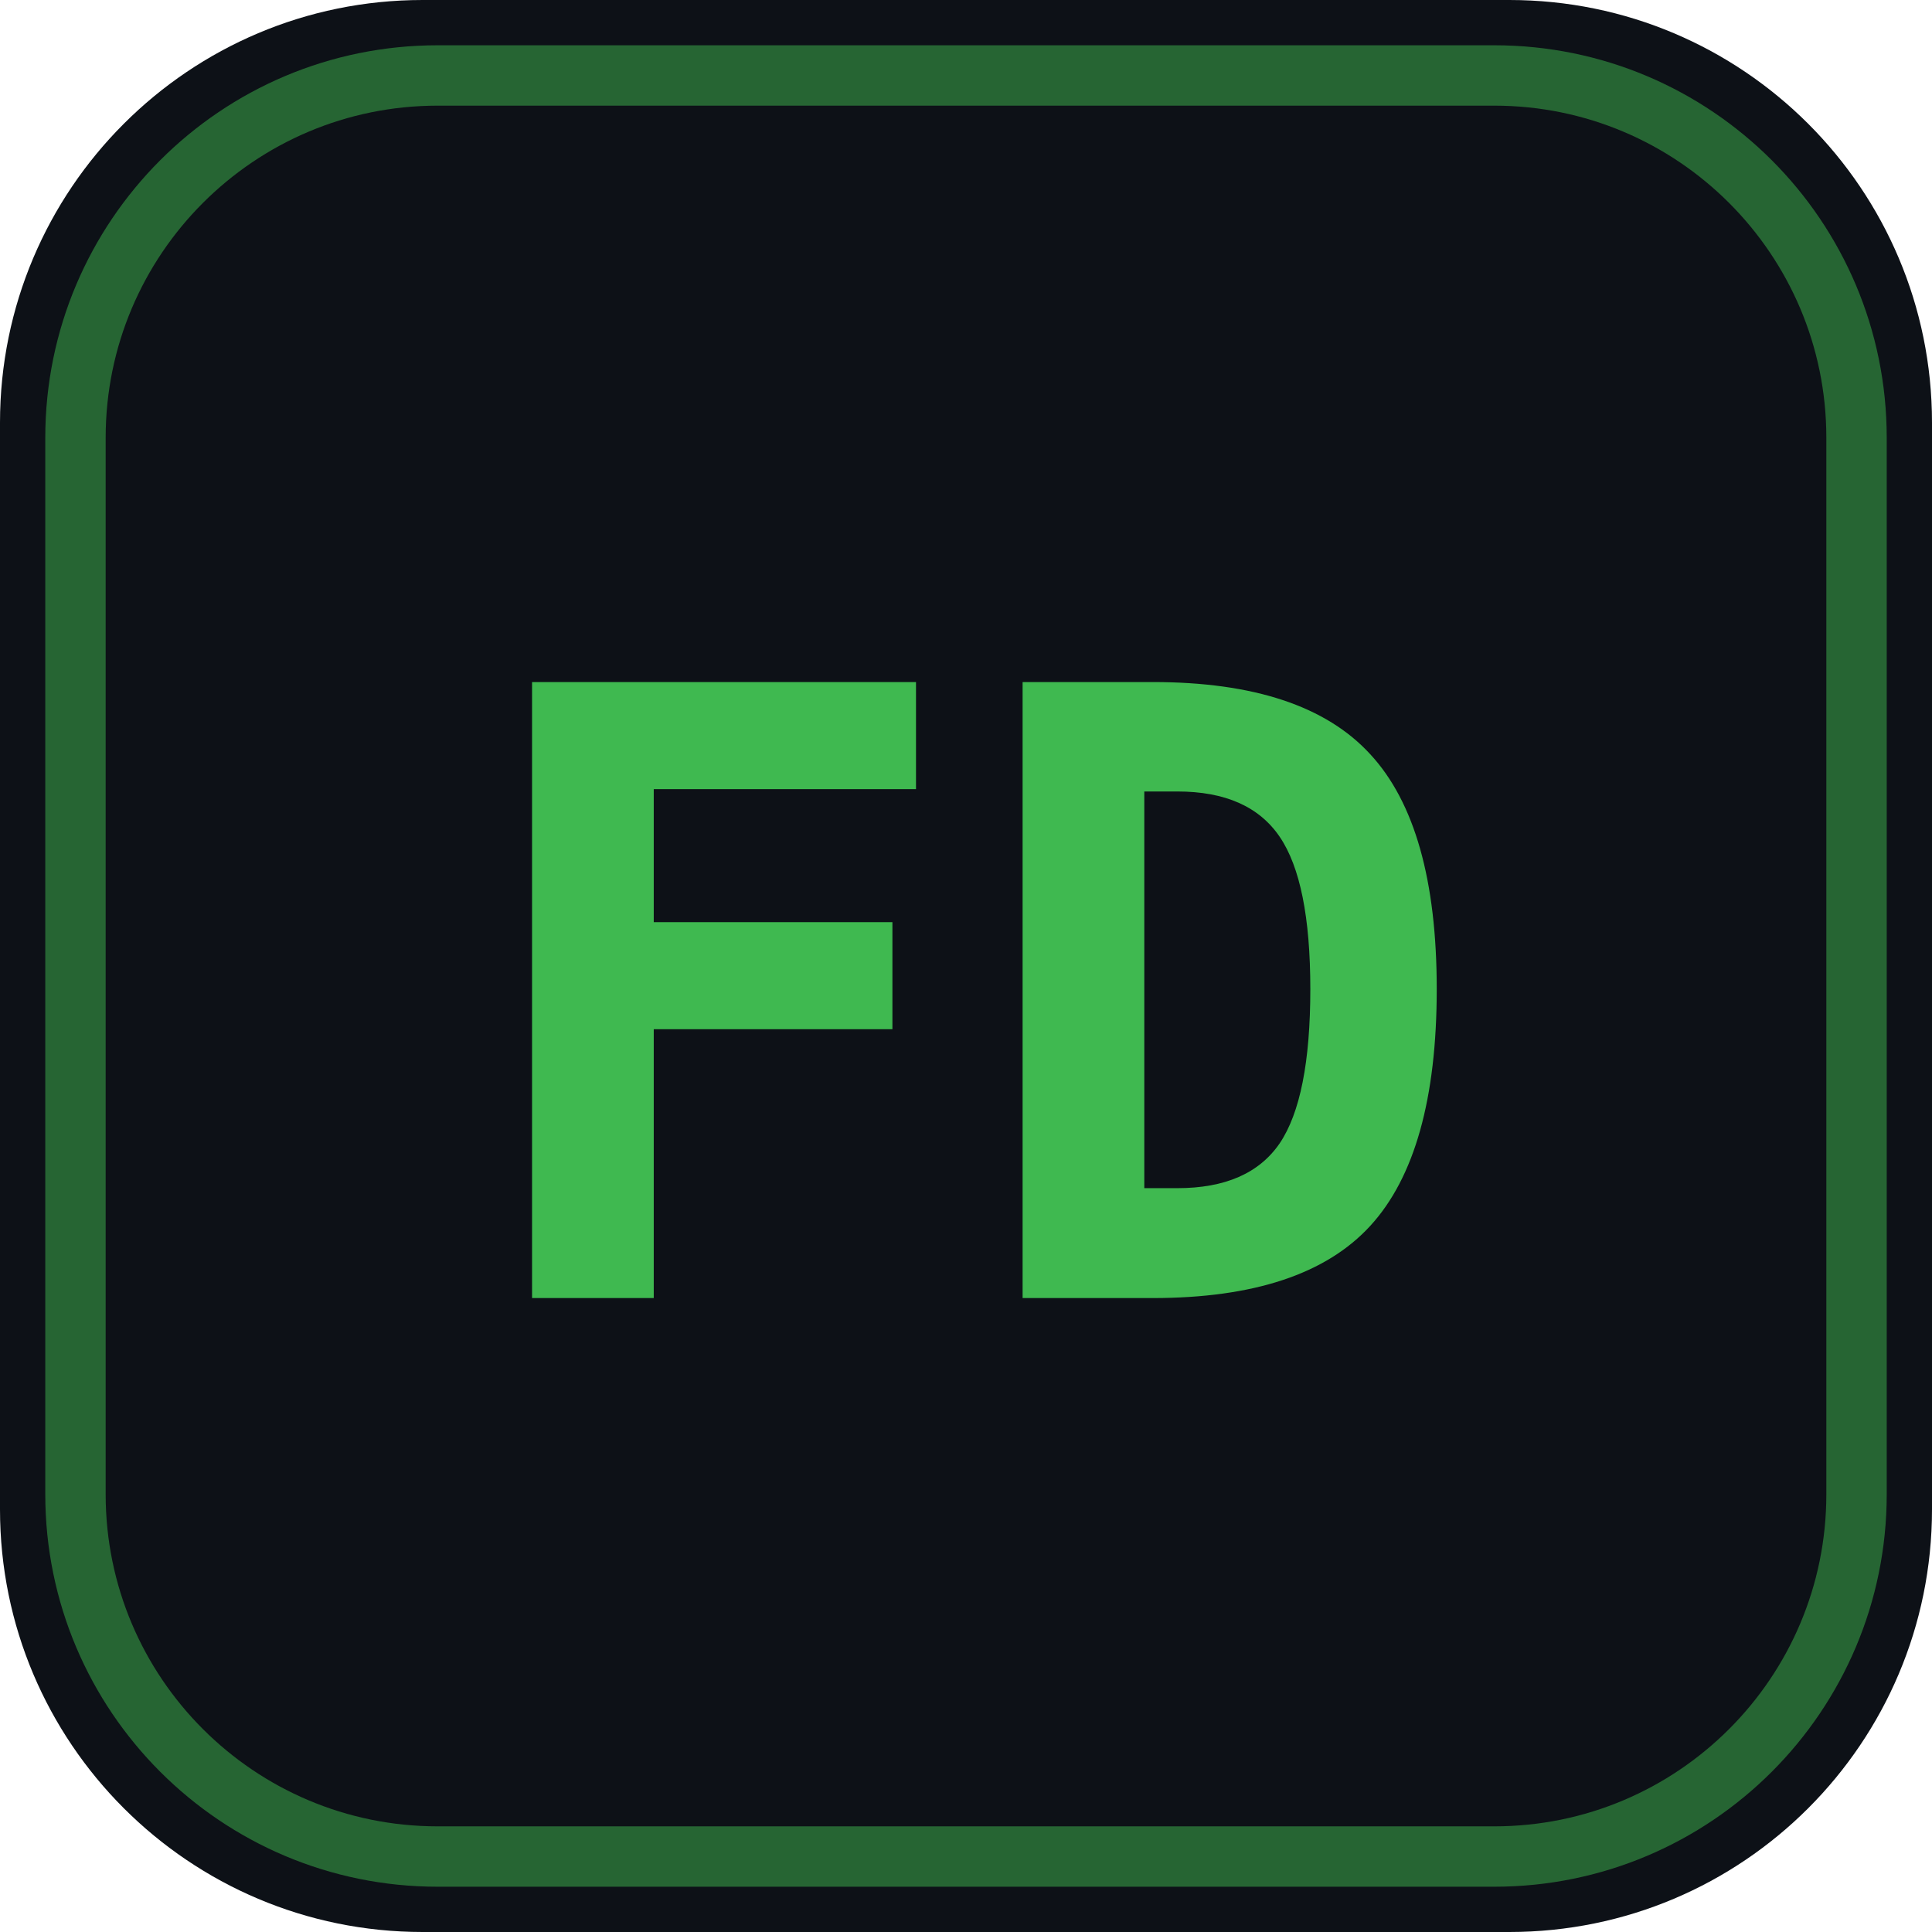
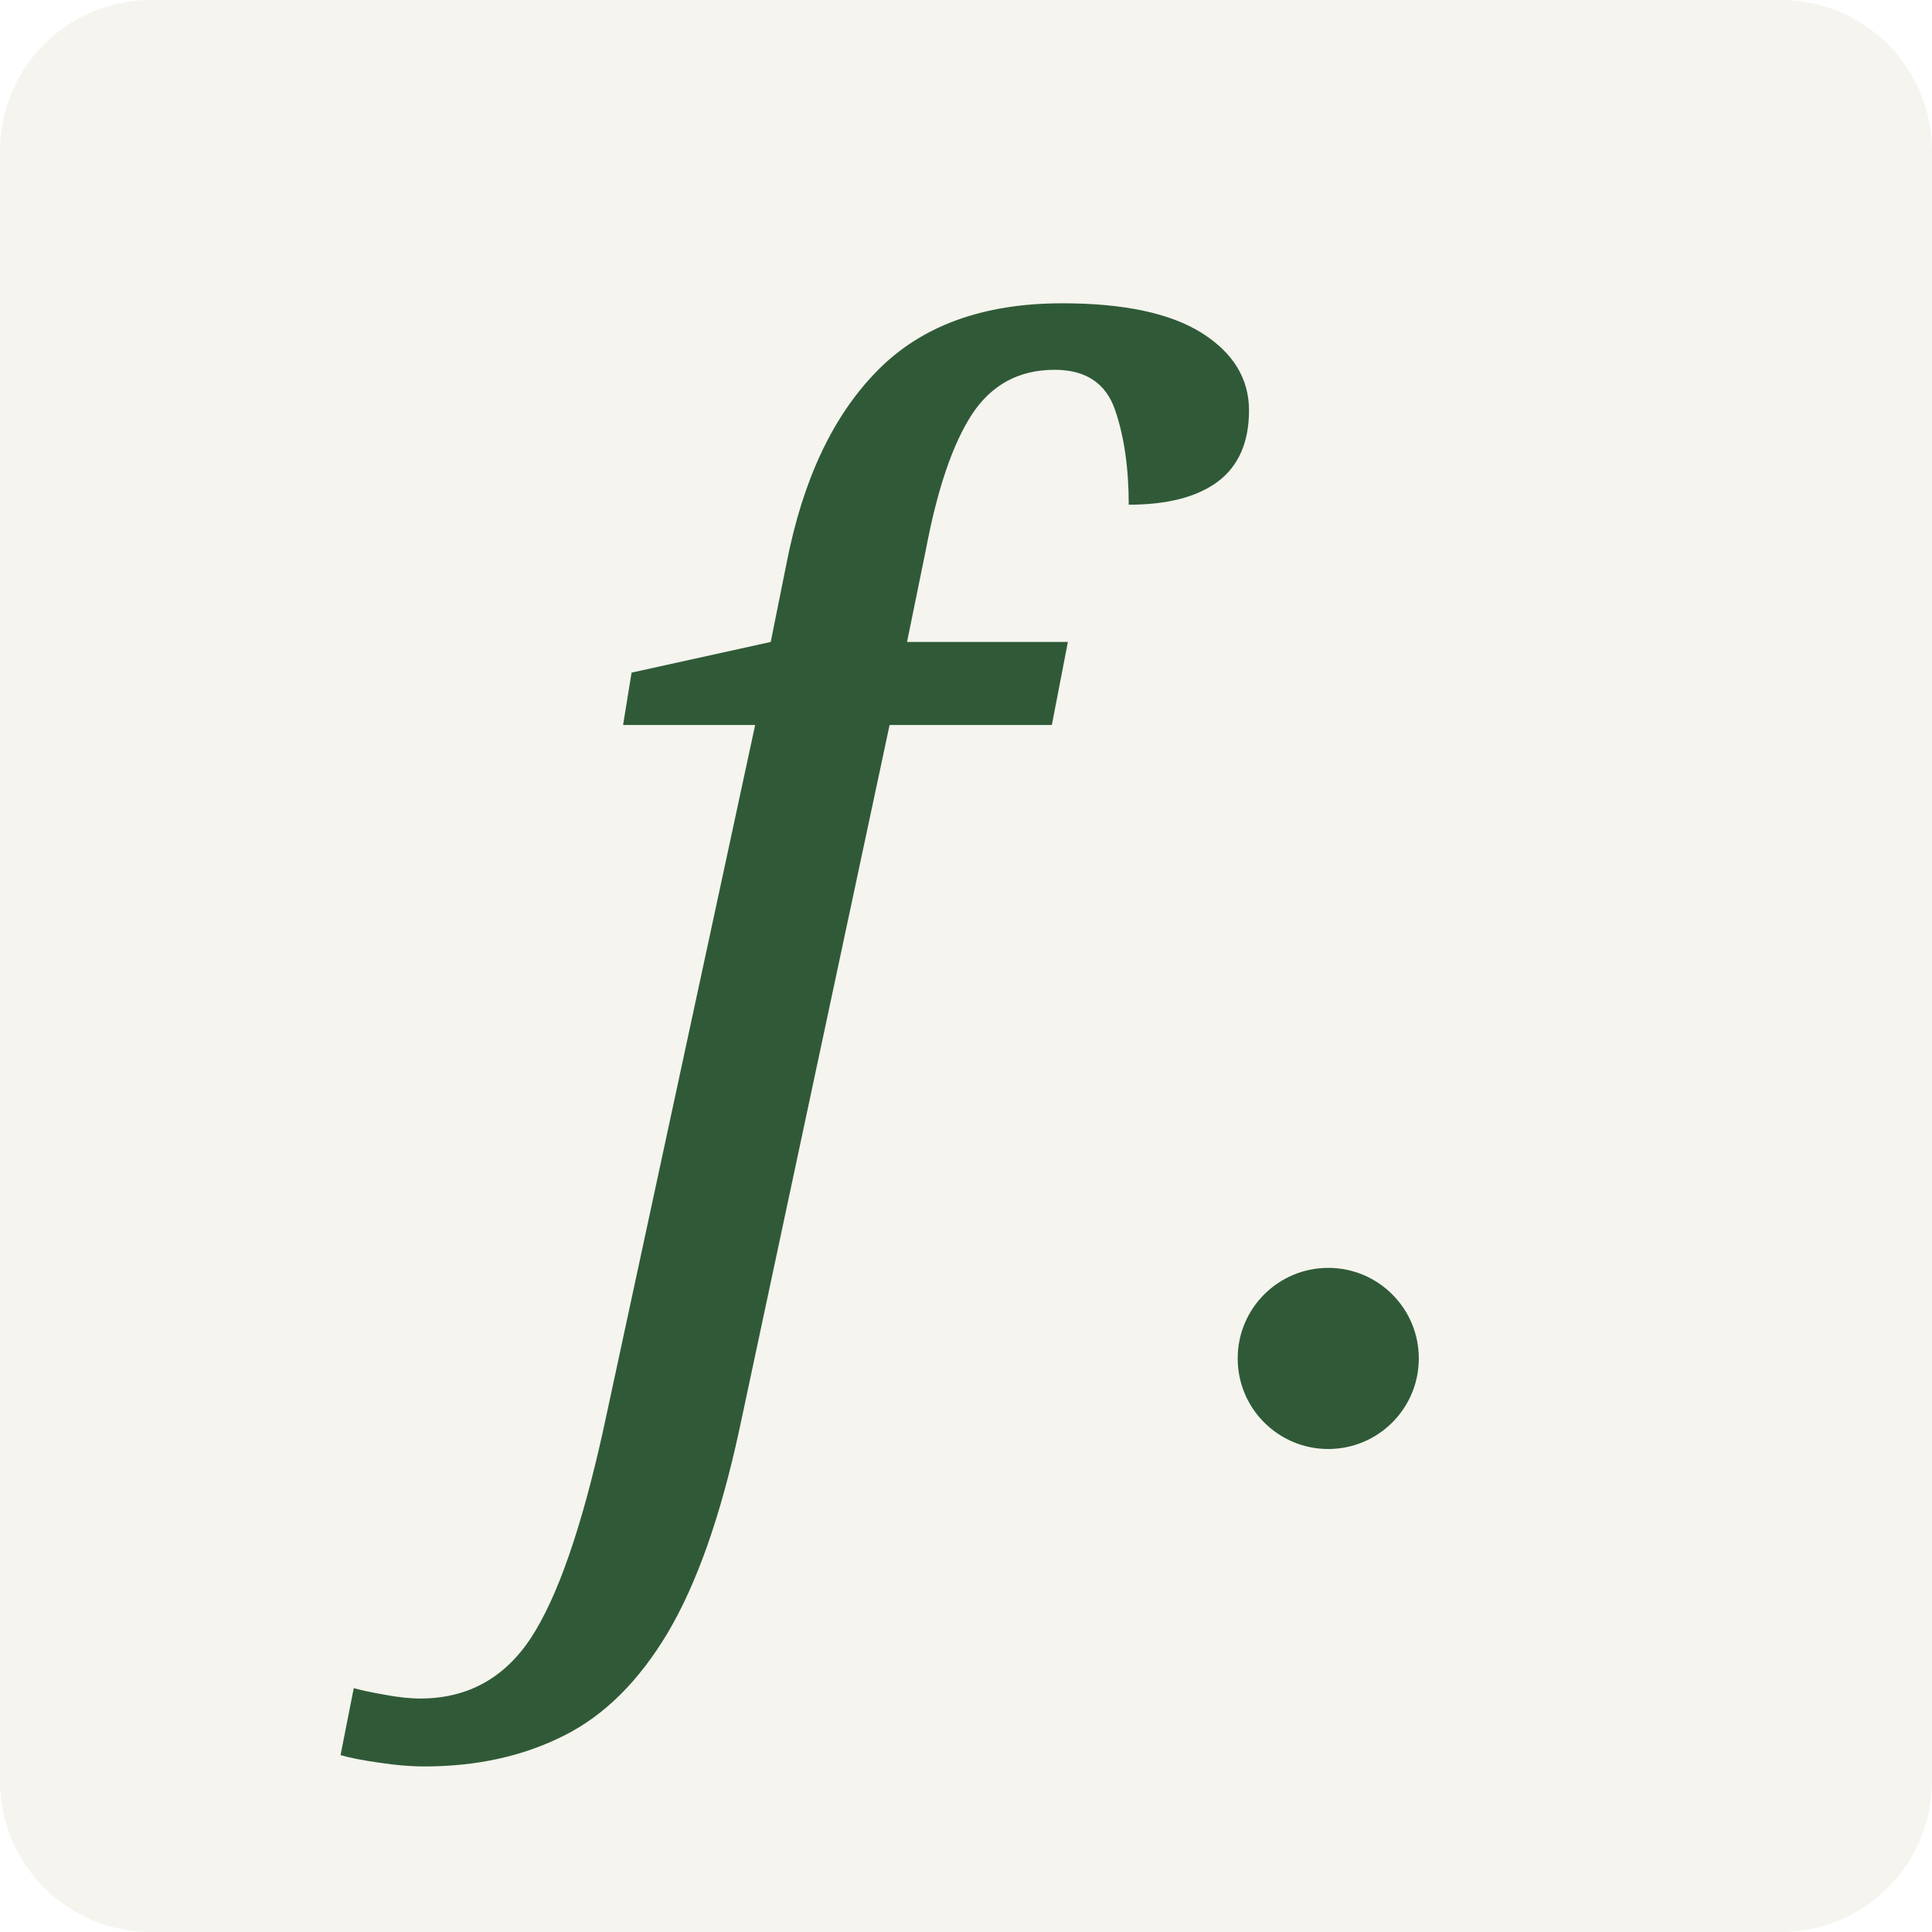
- <svg xmlns="http://www.w3.org/2000/svg" viewBox="0 0 64 64" role="img" aria-label="FD">
-   <rect width="64" height="64" rx="14" fill="#0d1117" />
-   <rect x="2.5" y="2.5" width="59" height="59" rx="12" fill="none" stroke="#3fb950" stroke-width="2" opacity="0.5" />
-   <text x="32" y="43" font-family="ui-monospace, SFMono-Regular, Menlo, Consolas, monospace" font-size="28" font-weight="700" fill="#3fb950" text-anchor="middle">FD</text>
+ <svg xmlns="http://www.w3.org/2000/svg" viewBox="0 0 64 64" role="img" aria-label="Fabrizio De Cicco">
+   <rect width="64" height="64" rx="5" fill="#f5f4ef" />
+   <text x="18" y="47" font-family="Georgia,serif" font-size="48" font-style="italic" fill="#305a37">f</text>
+   <circle cx="44" cy="45" r="3" fill="#305a37" />
</svg>
